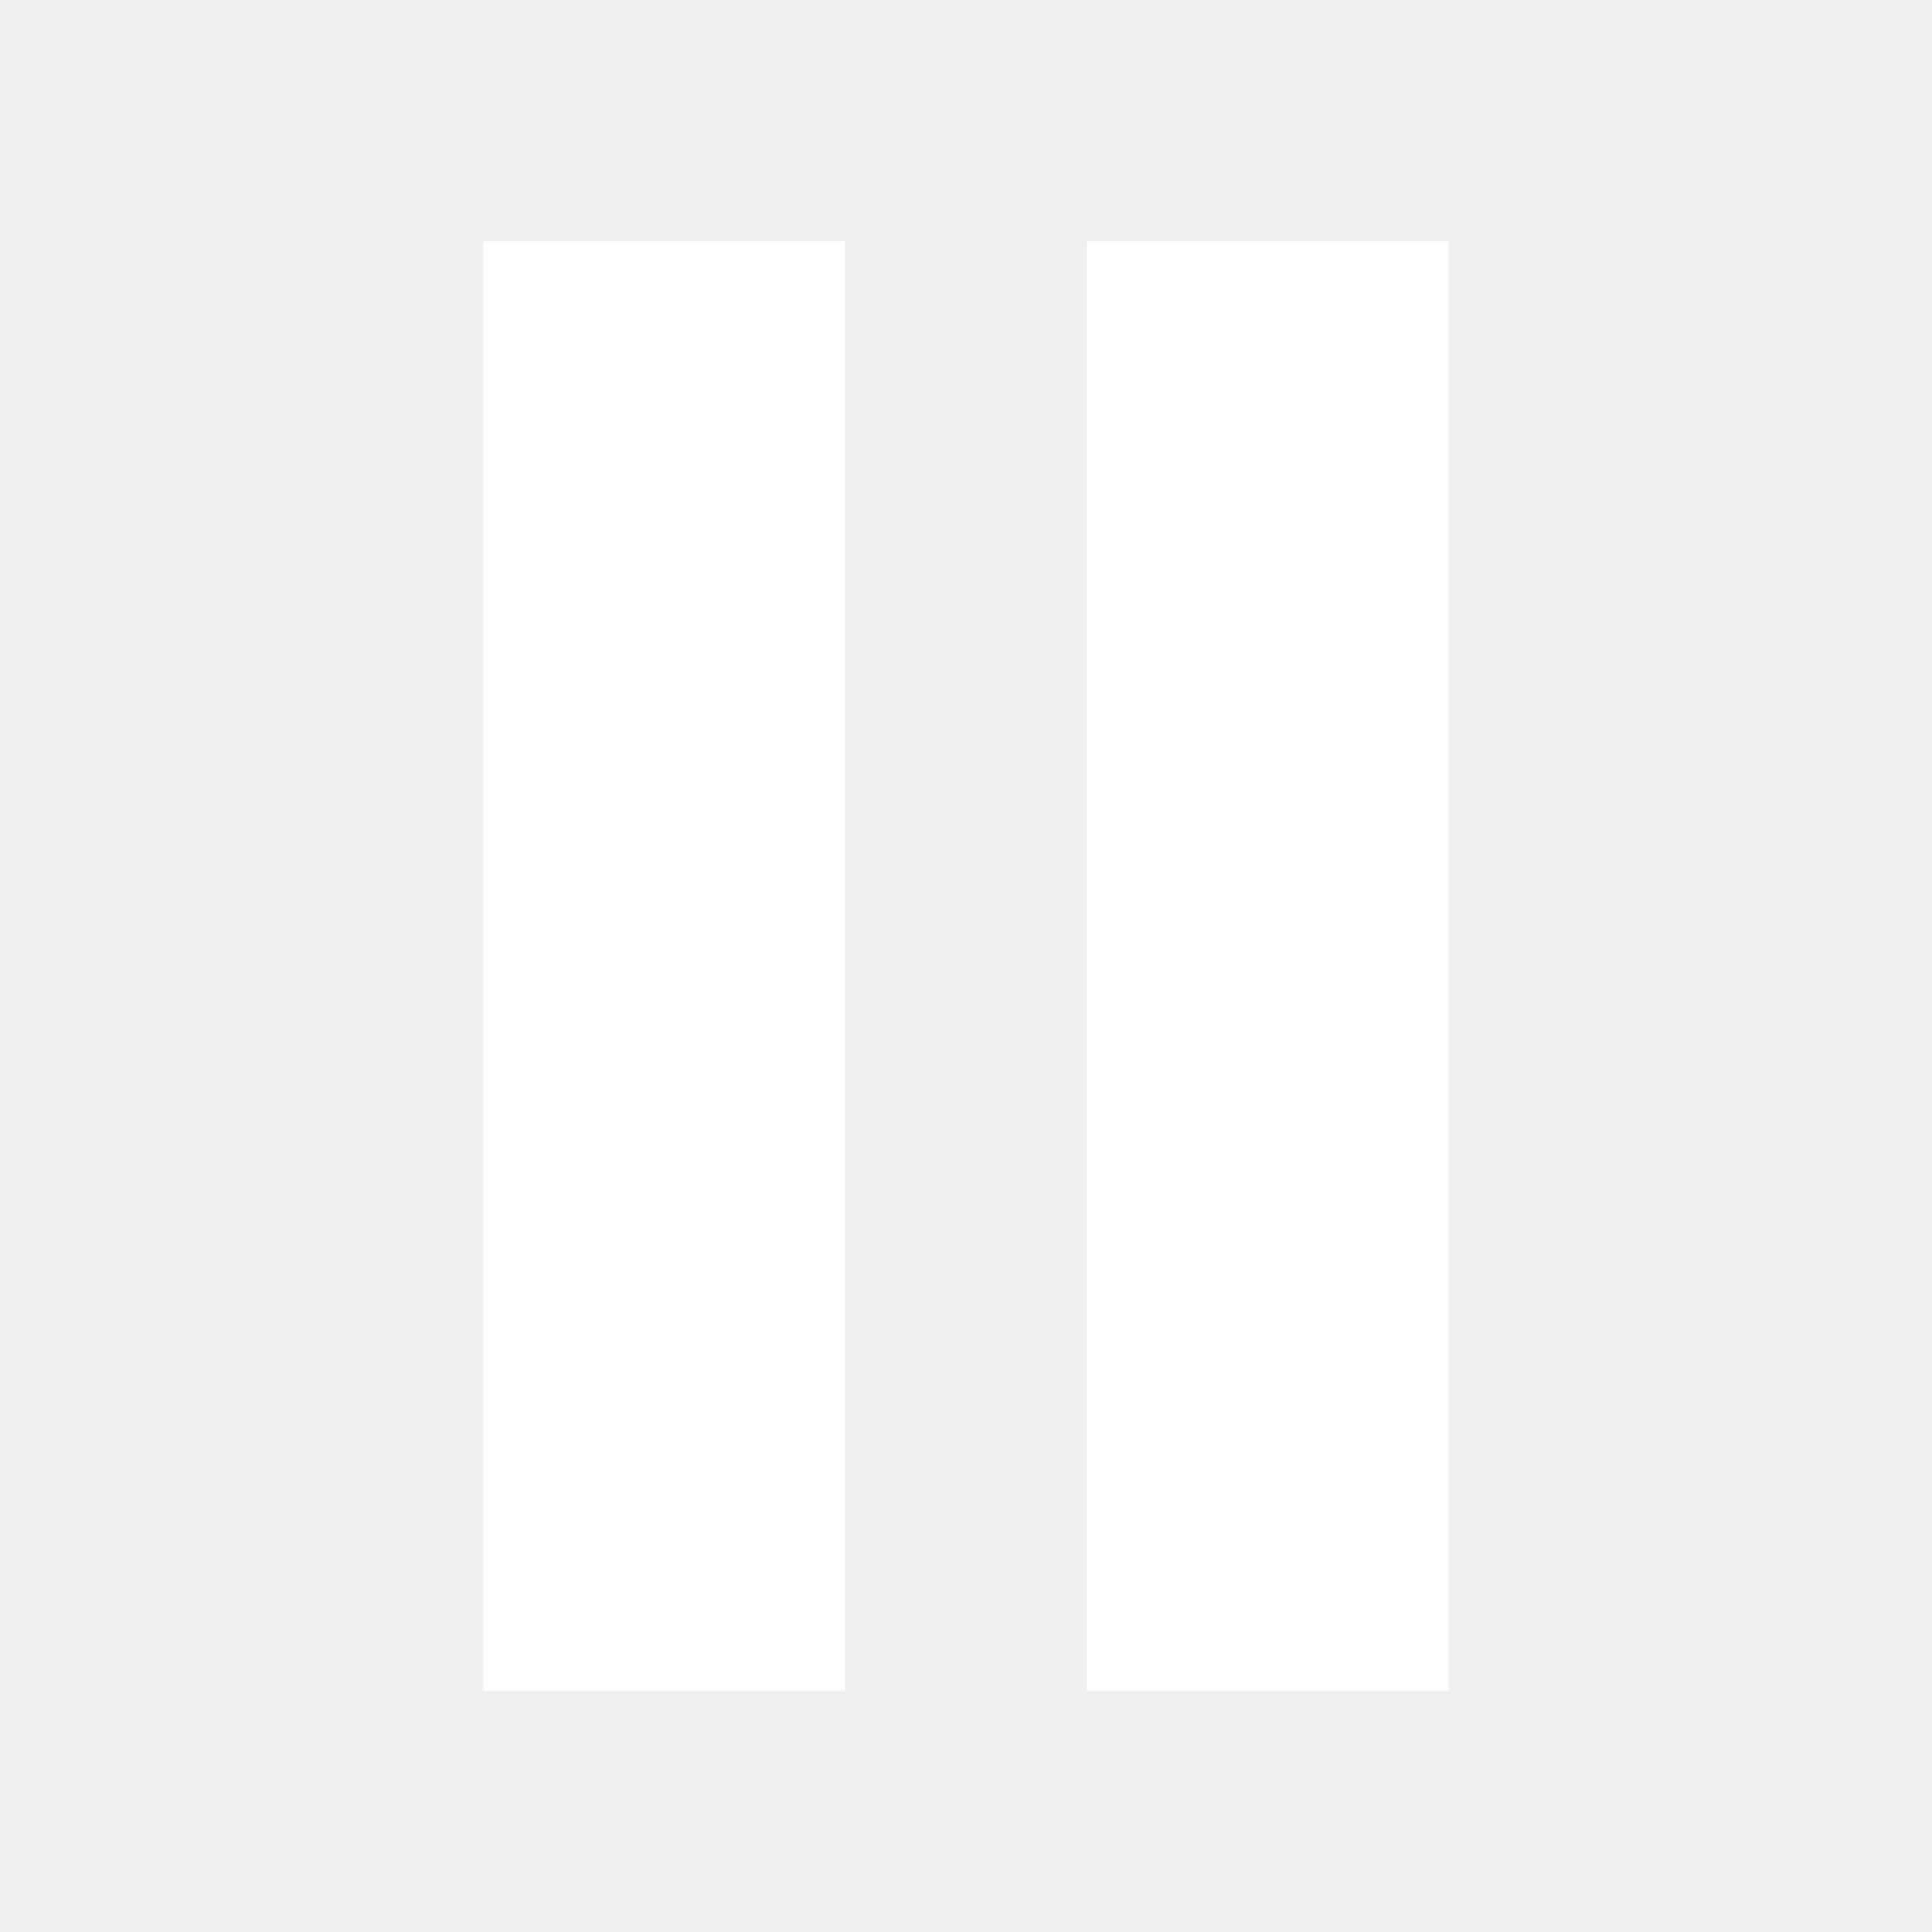
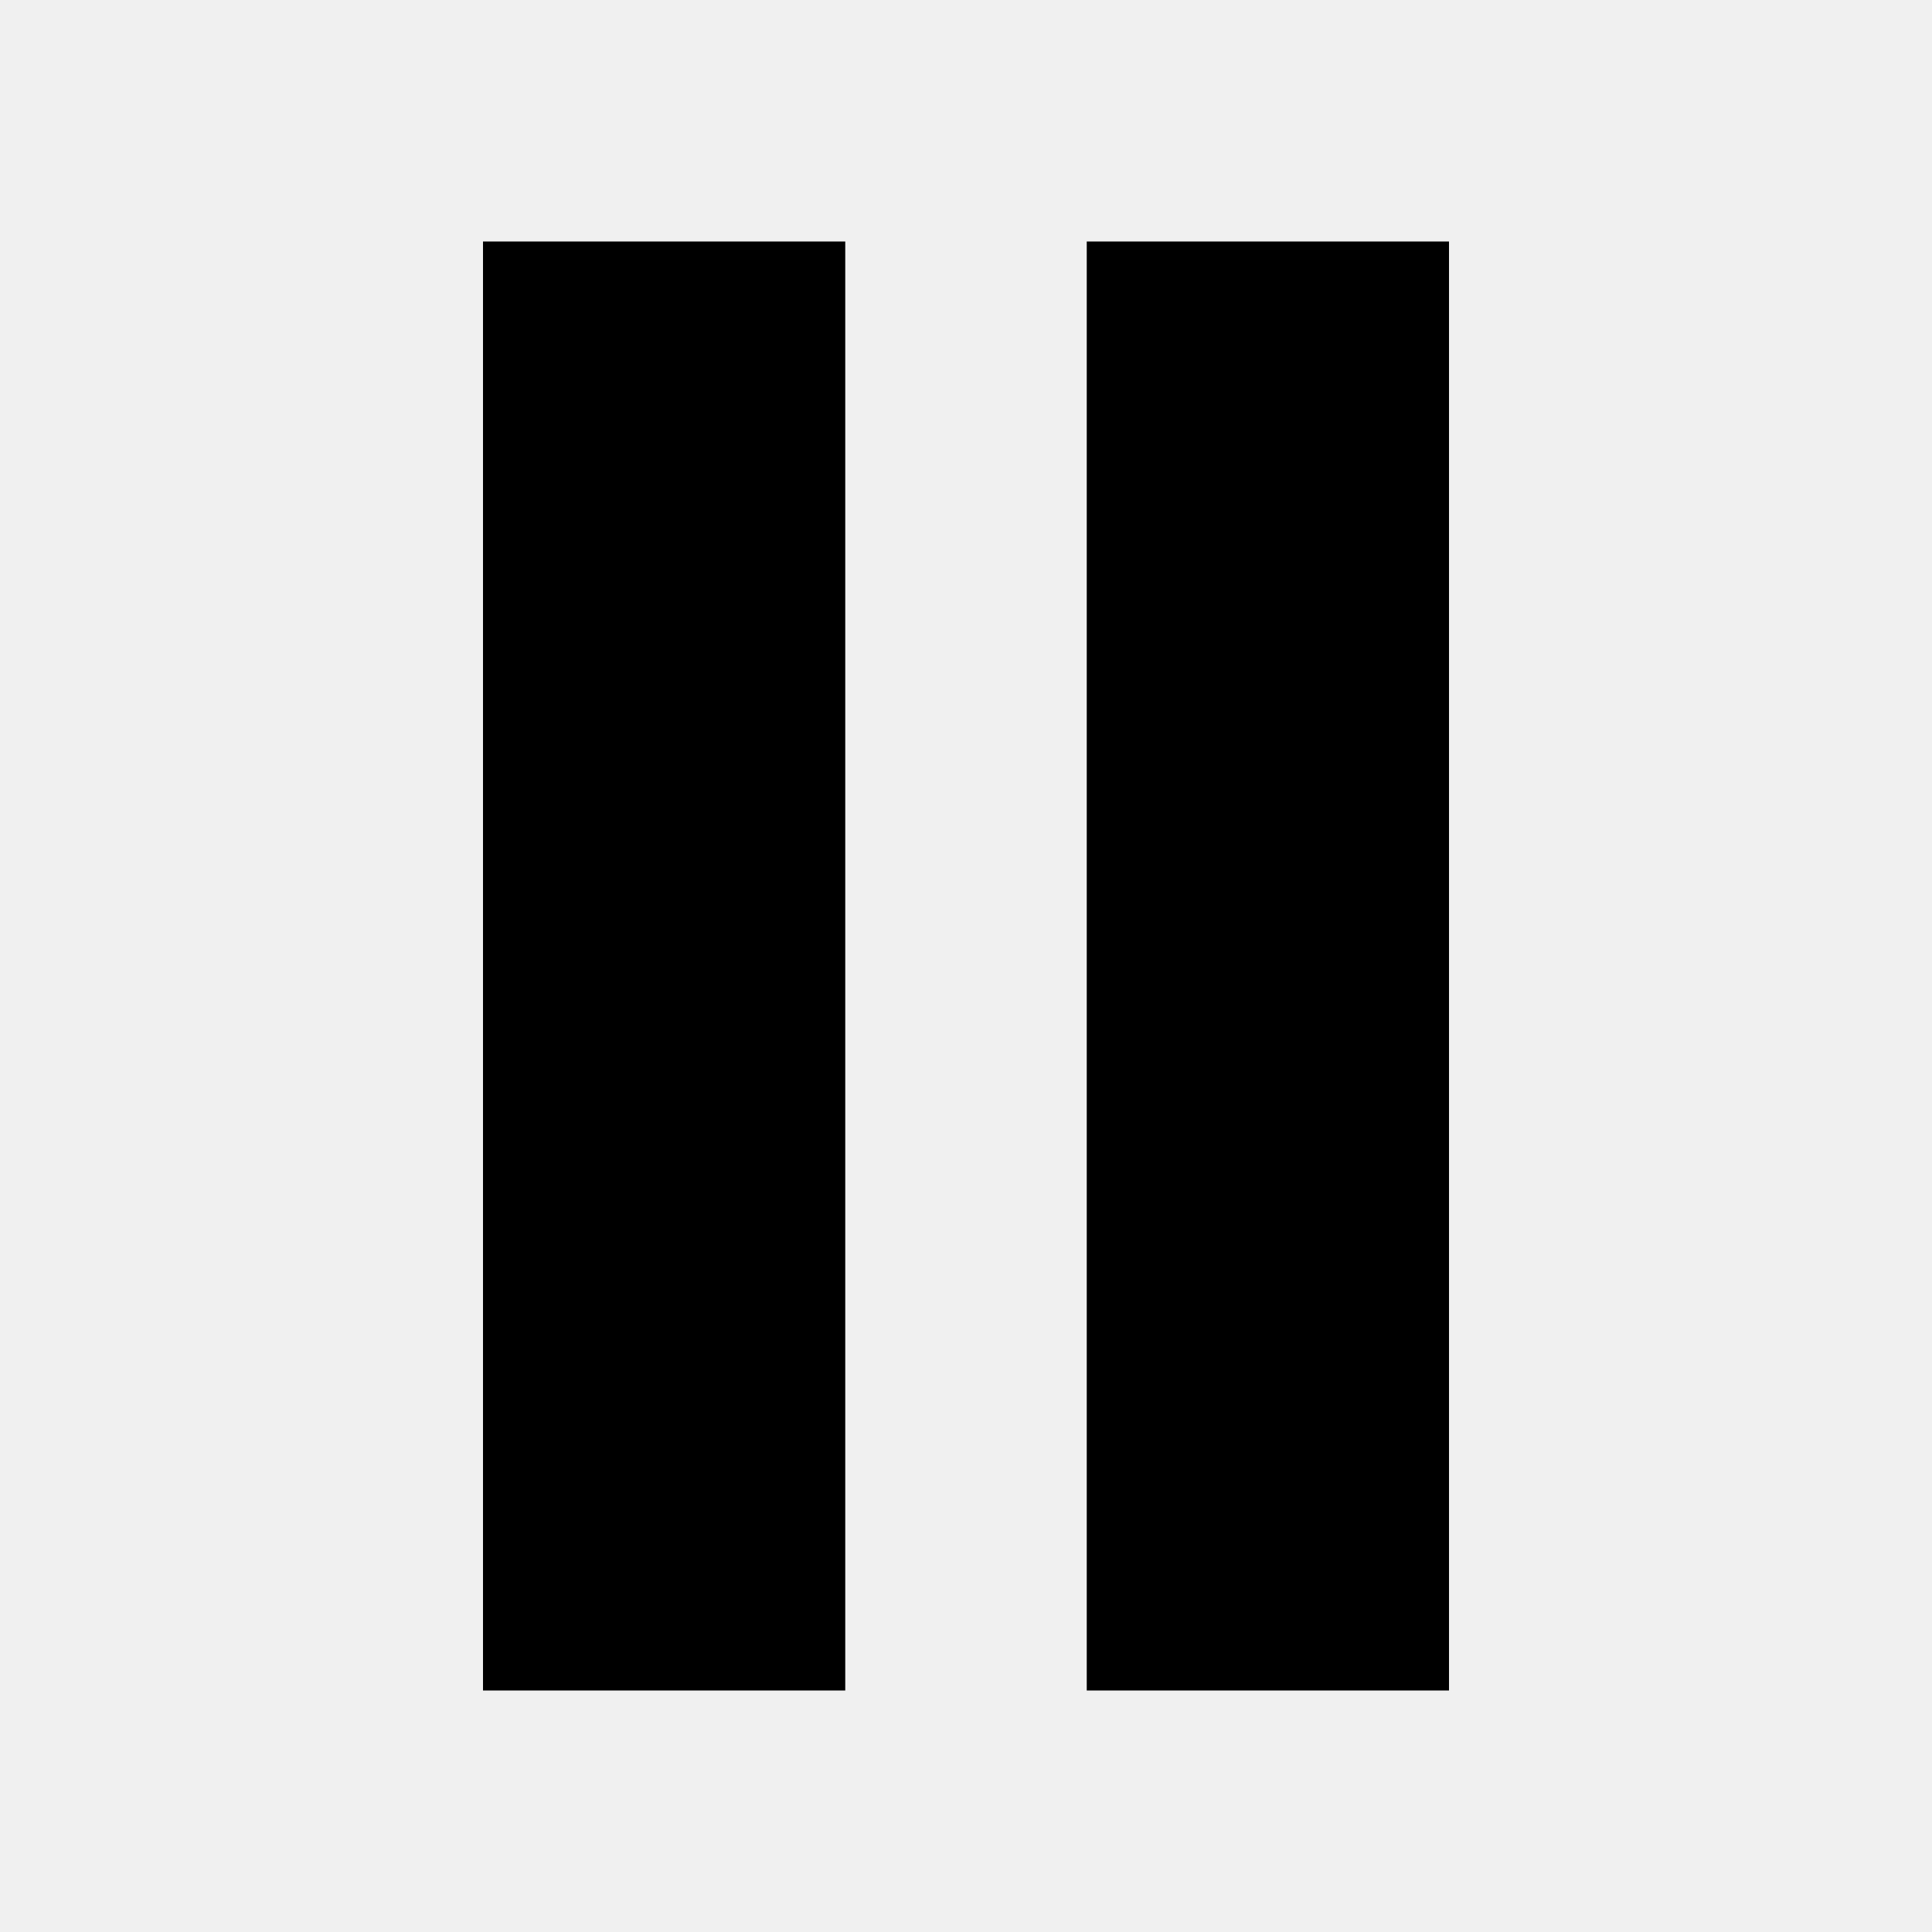
<svg xmlns="http://www.w3.org/2000/svg" height="16px" version="1.1" viewBox="0 0 16 16" width="16px">
  <g fill="none" fill-rule="evenodd" id="Icons with numbers" stroke="none" stroke-width="1">
-     <g fill="#fff" id="Group" transform="translate(-576, -144)">
+     <g fill="#000" id="Group" transform="translate(-576, -144)">
      <path d="M580,146 L583,146 L583,158 L580,158 Z M585,146 L588,146 L588,158 L585,158 Z M585,146" id="Rectangle 201" />
    </g>
  </g>
</svg>
